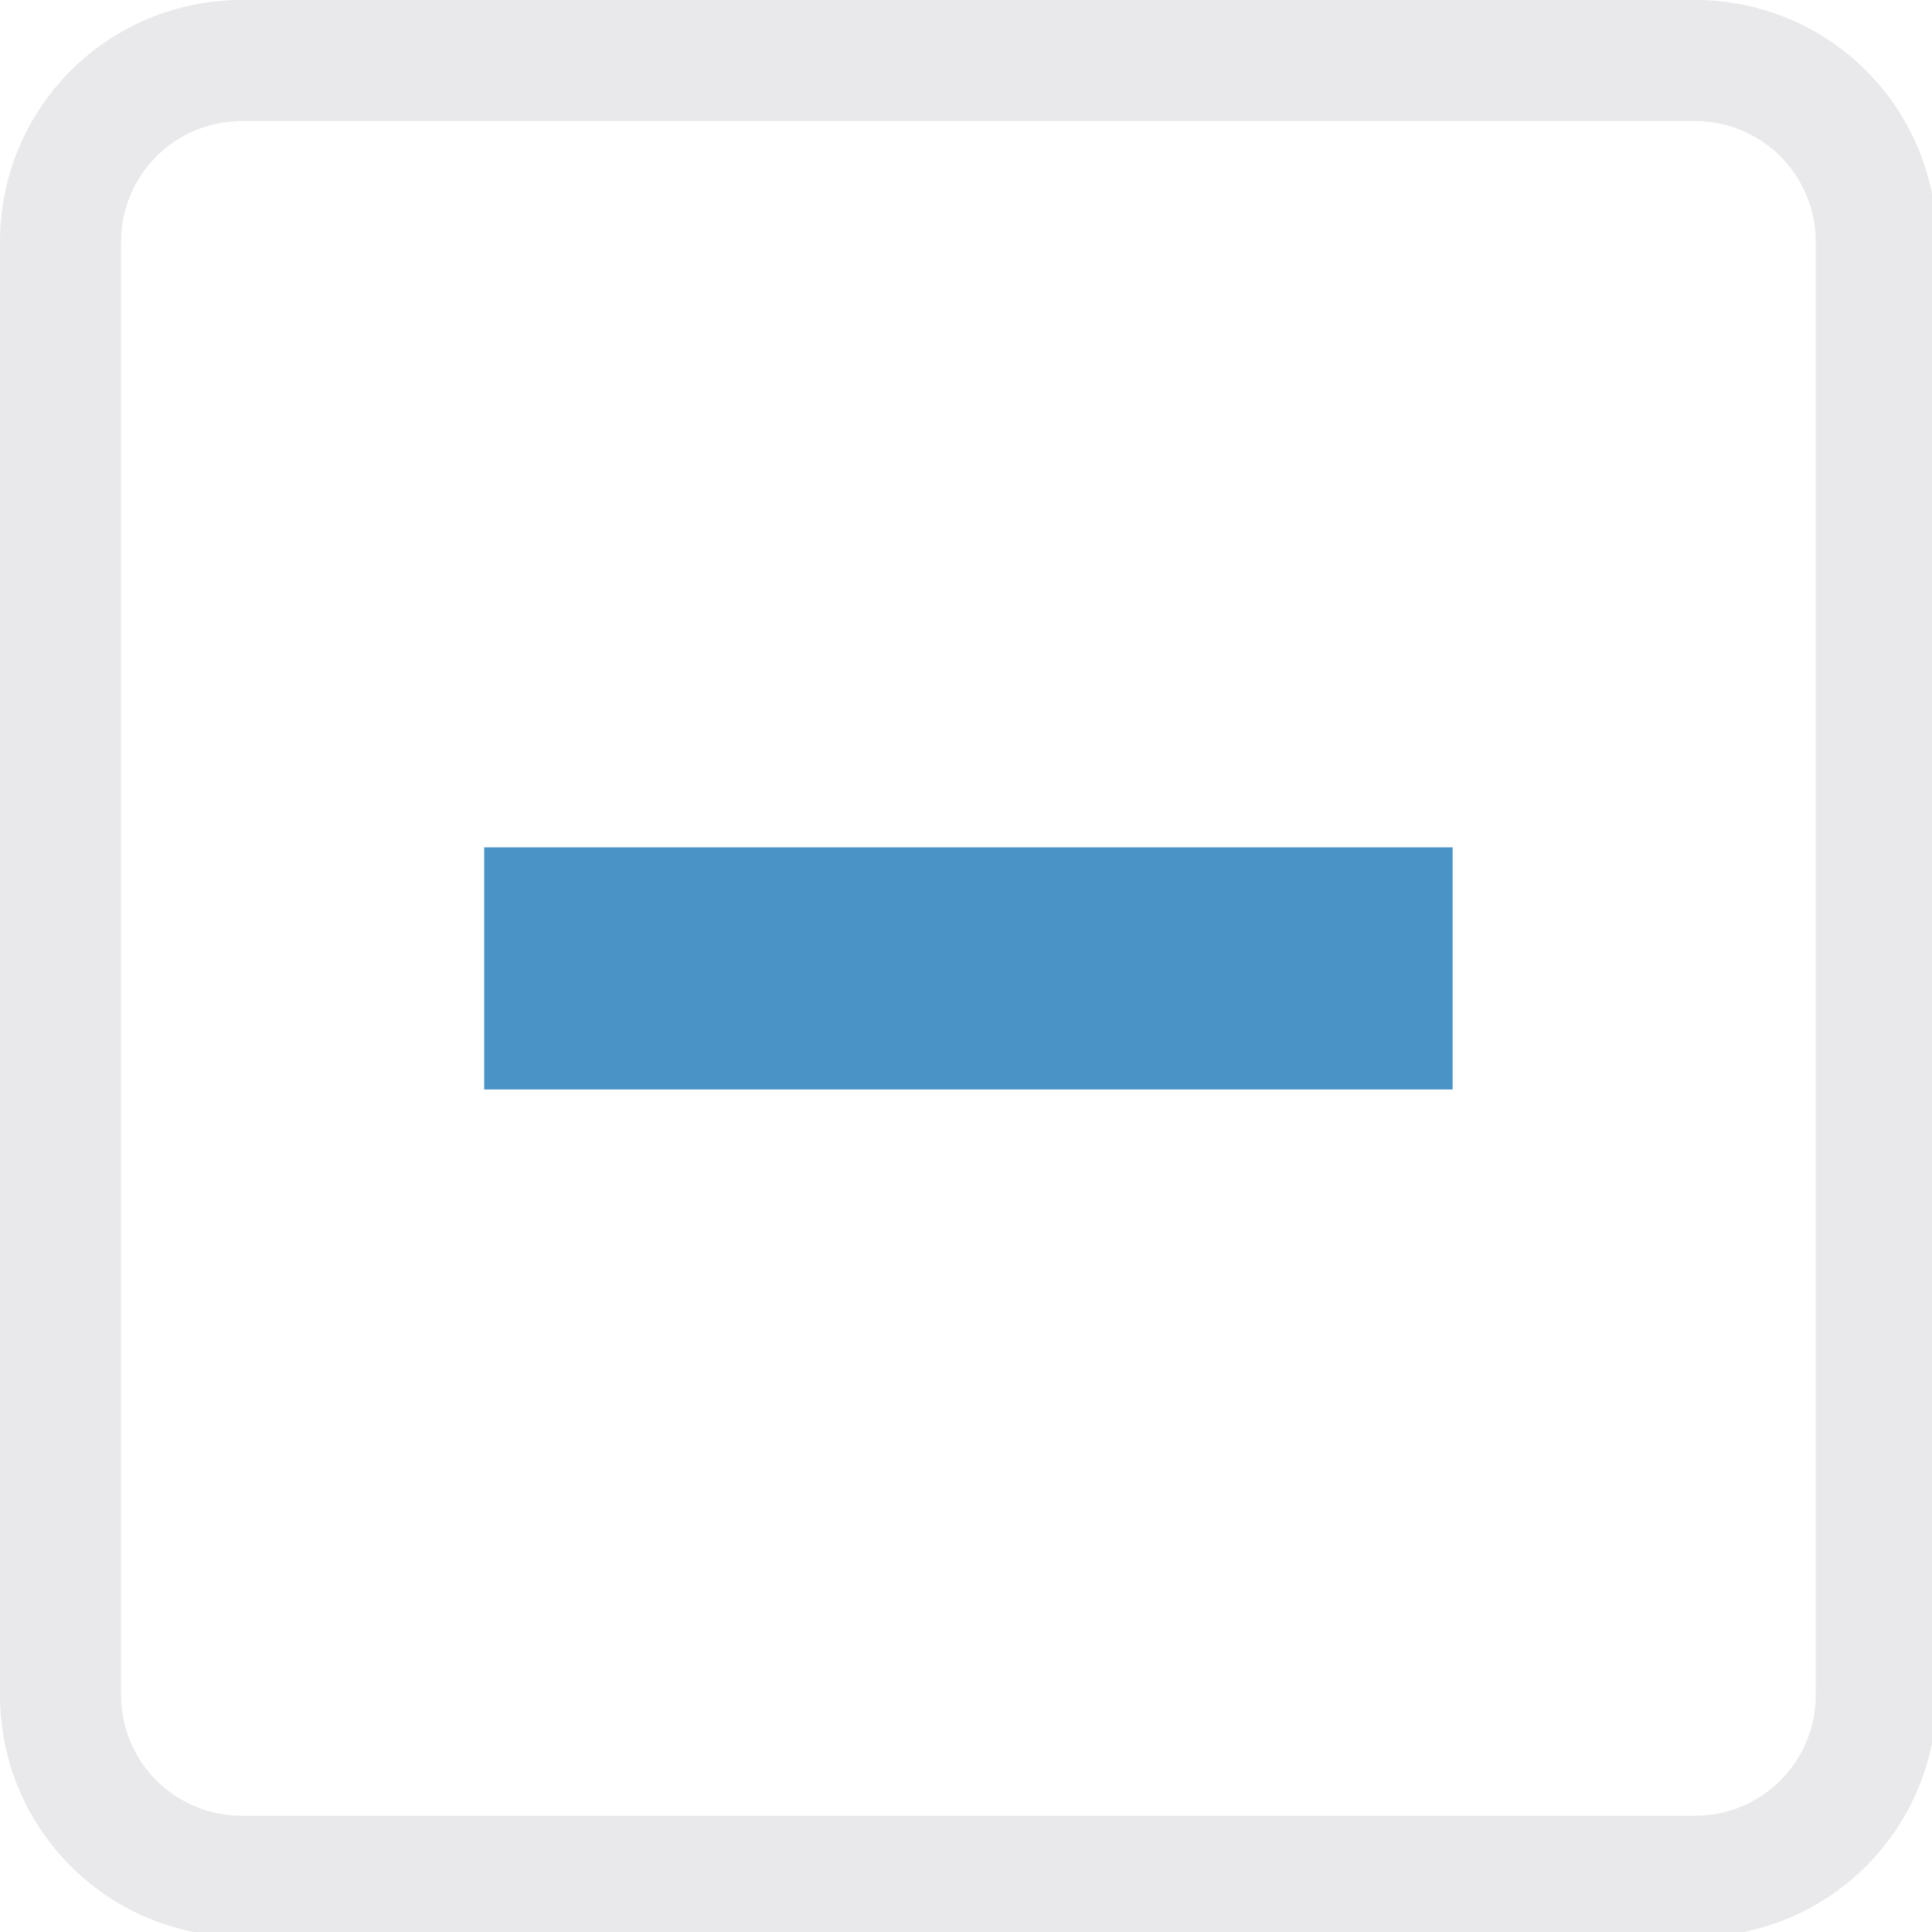
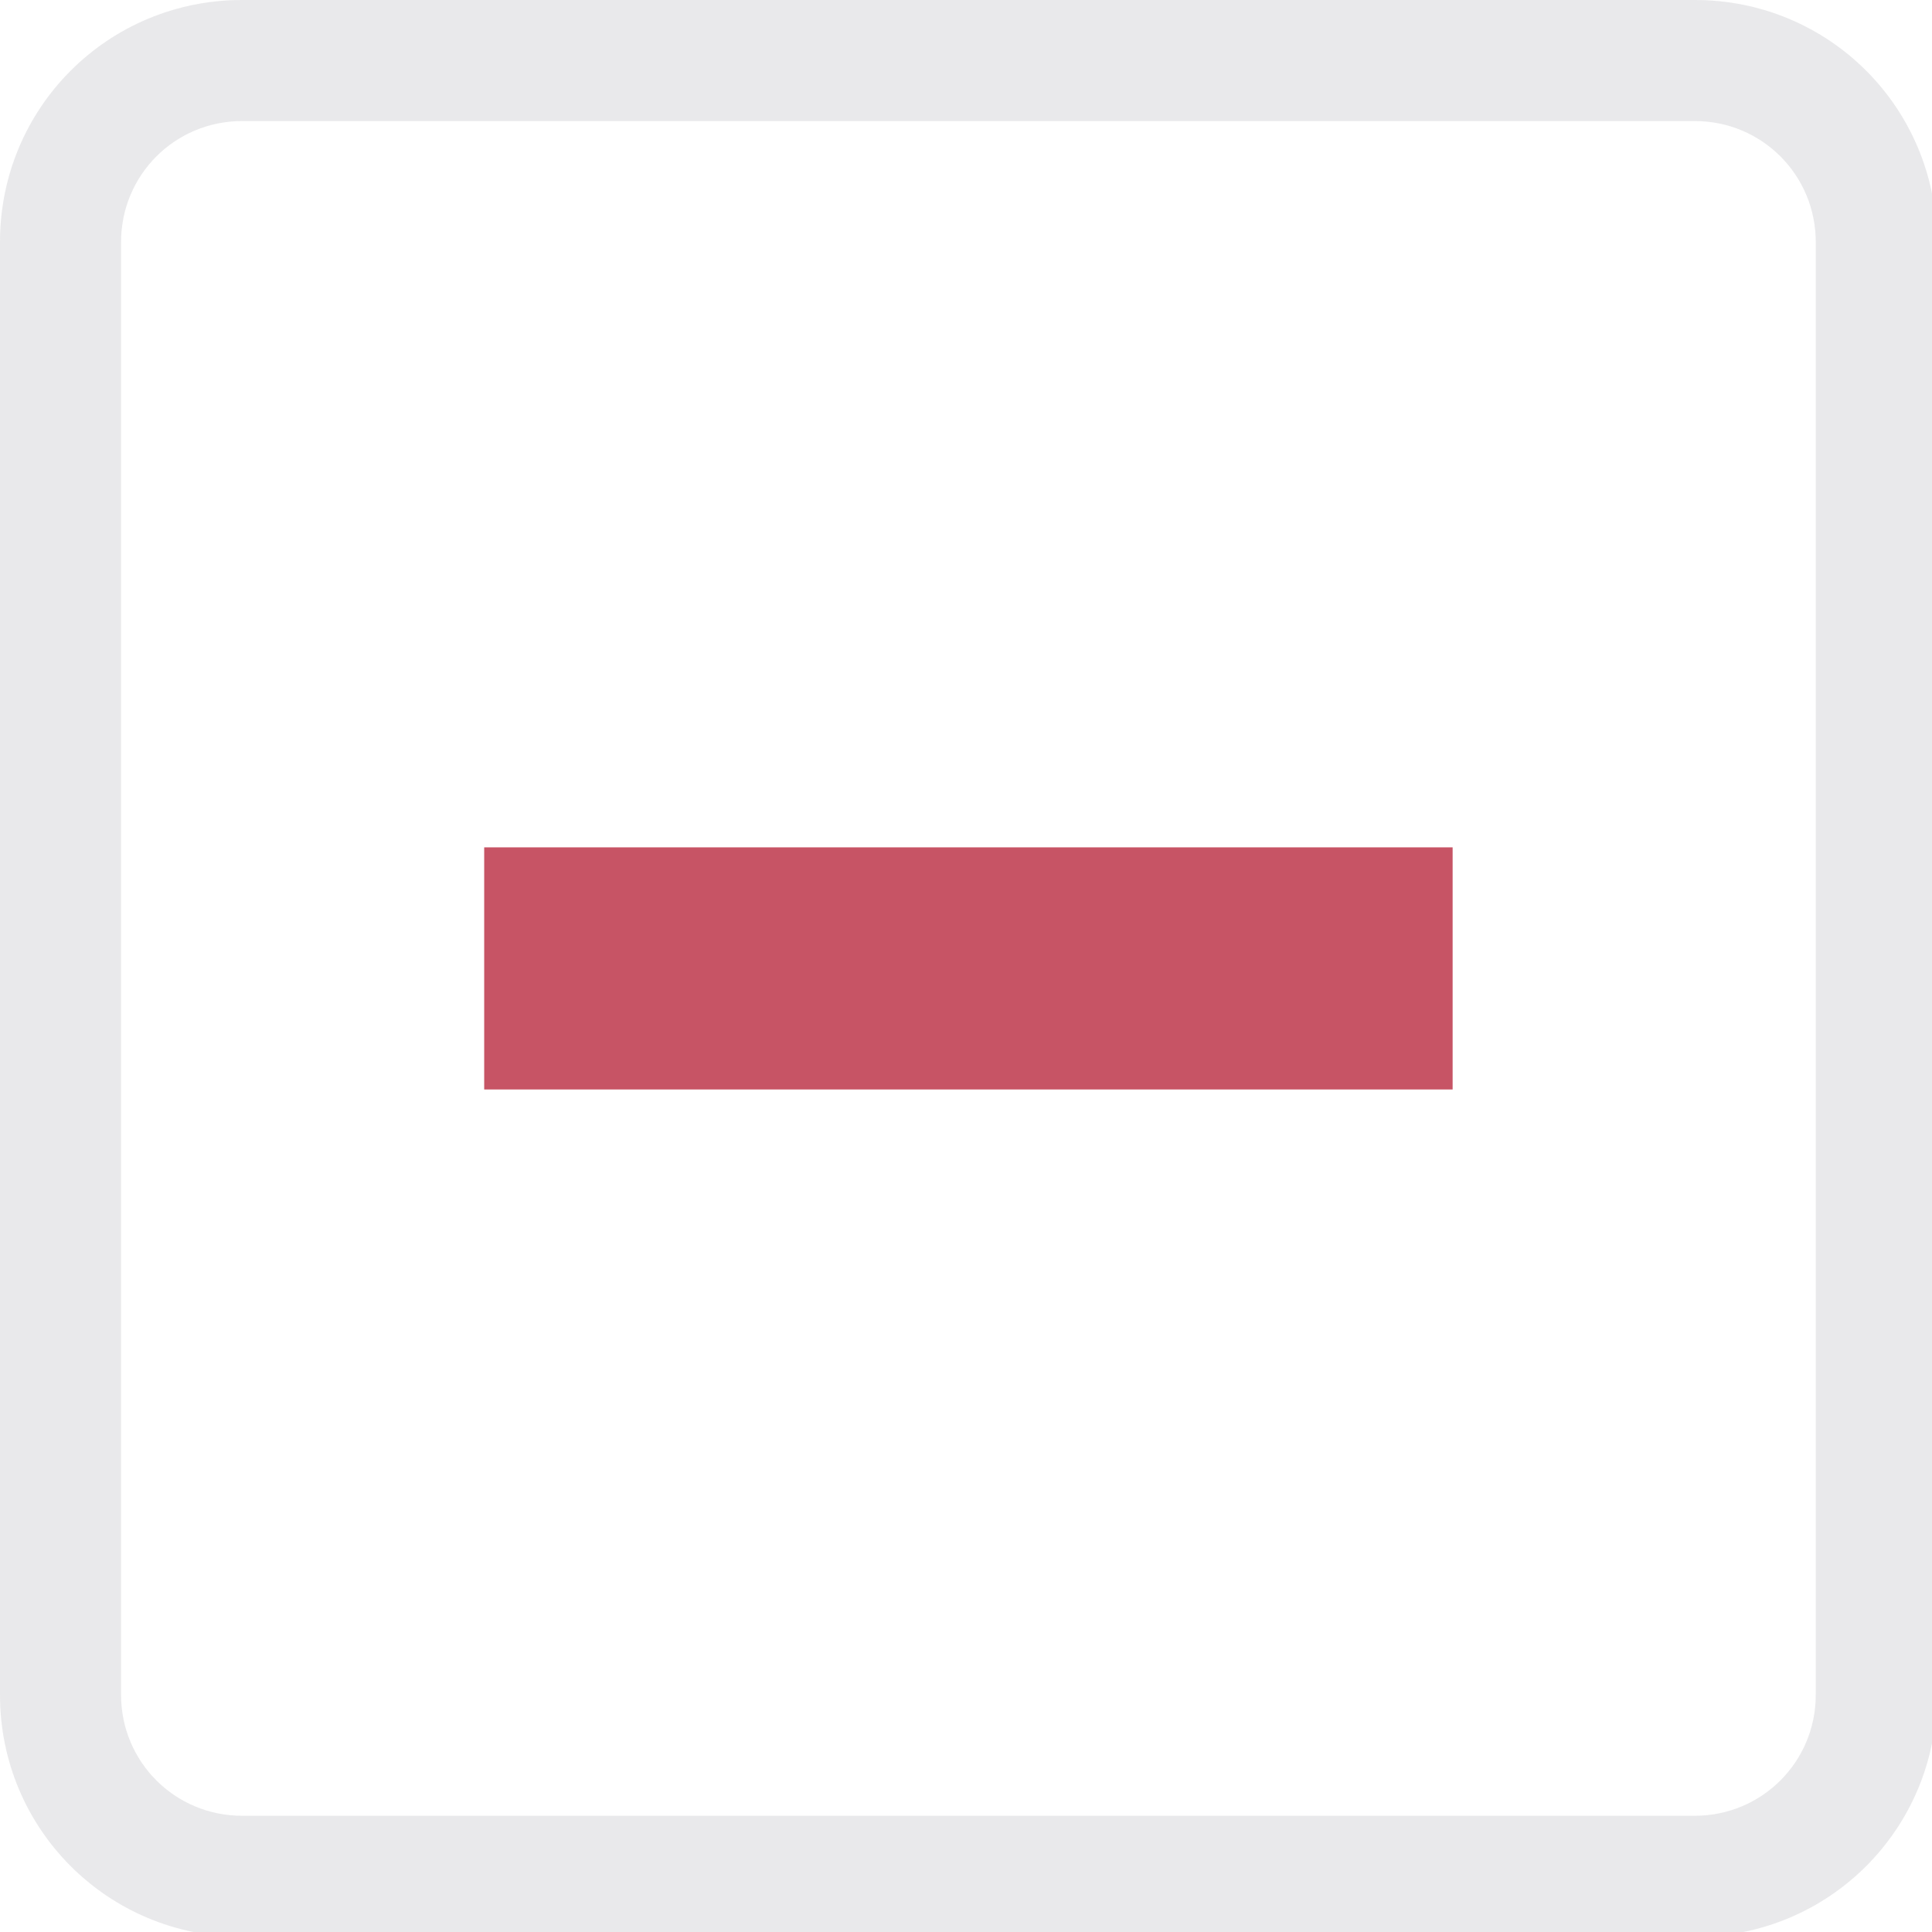
<svg xmlns="http://www.w3.org/2000/svg" width="133pt" height="133pt" viewBox="0 0 133 133" version="1.1">
  <g id="surface1">
    <path style=" stroke:none;fill-rule:nonzero;fill:#dadbdd;fill-opacity:0.5;" d="M 16.668 0 C 7.422 0 0 7.422 0 16.668 L 0 116.668 C 0 125.91 7.422 133.332 16.668 133.332 L 116.668 133.332 C 125.91 133.332 133.332 125.91 133.332 116.668 L 133.332 16.668 C 133.332 7.422 125.91 0 116.668 0 Z M 16.668 8.332 L 116.668 8.332 C 121.289 8.332 125 12.043 125 16.668 L 125 116.668 C 125 121.289 121.289 125 116.668 125 L 16.668 125 C 12.043 125 8.332 121.289 8.332 116.668 L 8.332 16.668 C 8.332 12.043 12.043 8.332 16.668 8.332 Z M 16.668 8.332 " />
    <path style=" stroke:none;fill-rule:nonzero;fill:#dadbdd;fill-opacity:0.15;" d="M 16.668 0 C 7.422 0 0 7.422 0 16.668 L 0 116.668 C 0 125.91 7.422 133.332 16.668 133.332 L 116.668 133.332 C 125.91 133.332 133.332 125.91 133.332 116.668 L 133.332 16.668 C 133.332 7.422 125.91 0 116.668 0 Z M 16.668 8.332 L 116.668 8.332 C 121.289 8.332 125 12.043 125 16.668 L 125 116.668 C 125 121.289 121.289 125 116.668 125 L 16.668 125 C 12.043 125 8.332 121.289 8.332 116.668 L 8.332 16.668 C 8.332 12.043 12.043 8.332 16.668 8.332 Z M 16.668 8.332 " />
-     <path style=" stroke:none;fill-rule:nonzero;fill:#4993c6;fill-opacity:1;" d="M 33.332 58.332 L 100 58.332 L 100 75 L 33.332 75 Z M 33.332 58.332 " />
+     <path style=" stroke:none;fill-rule:nonzero;fill:#c75465;fill-opacity:1;" d="M 33.332 58.332 L 100 58.332 L 100 75 L 33.332 75 Z M 33.332 58.332 " />
  </g>
</svg>
